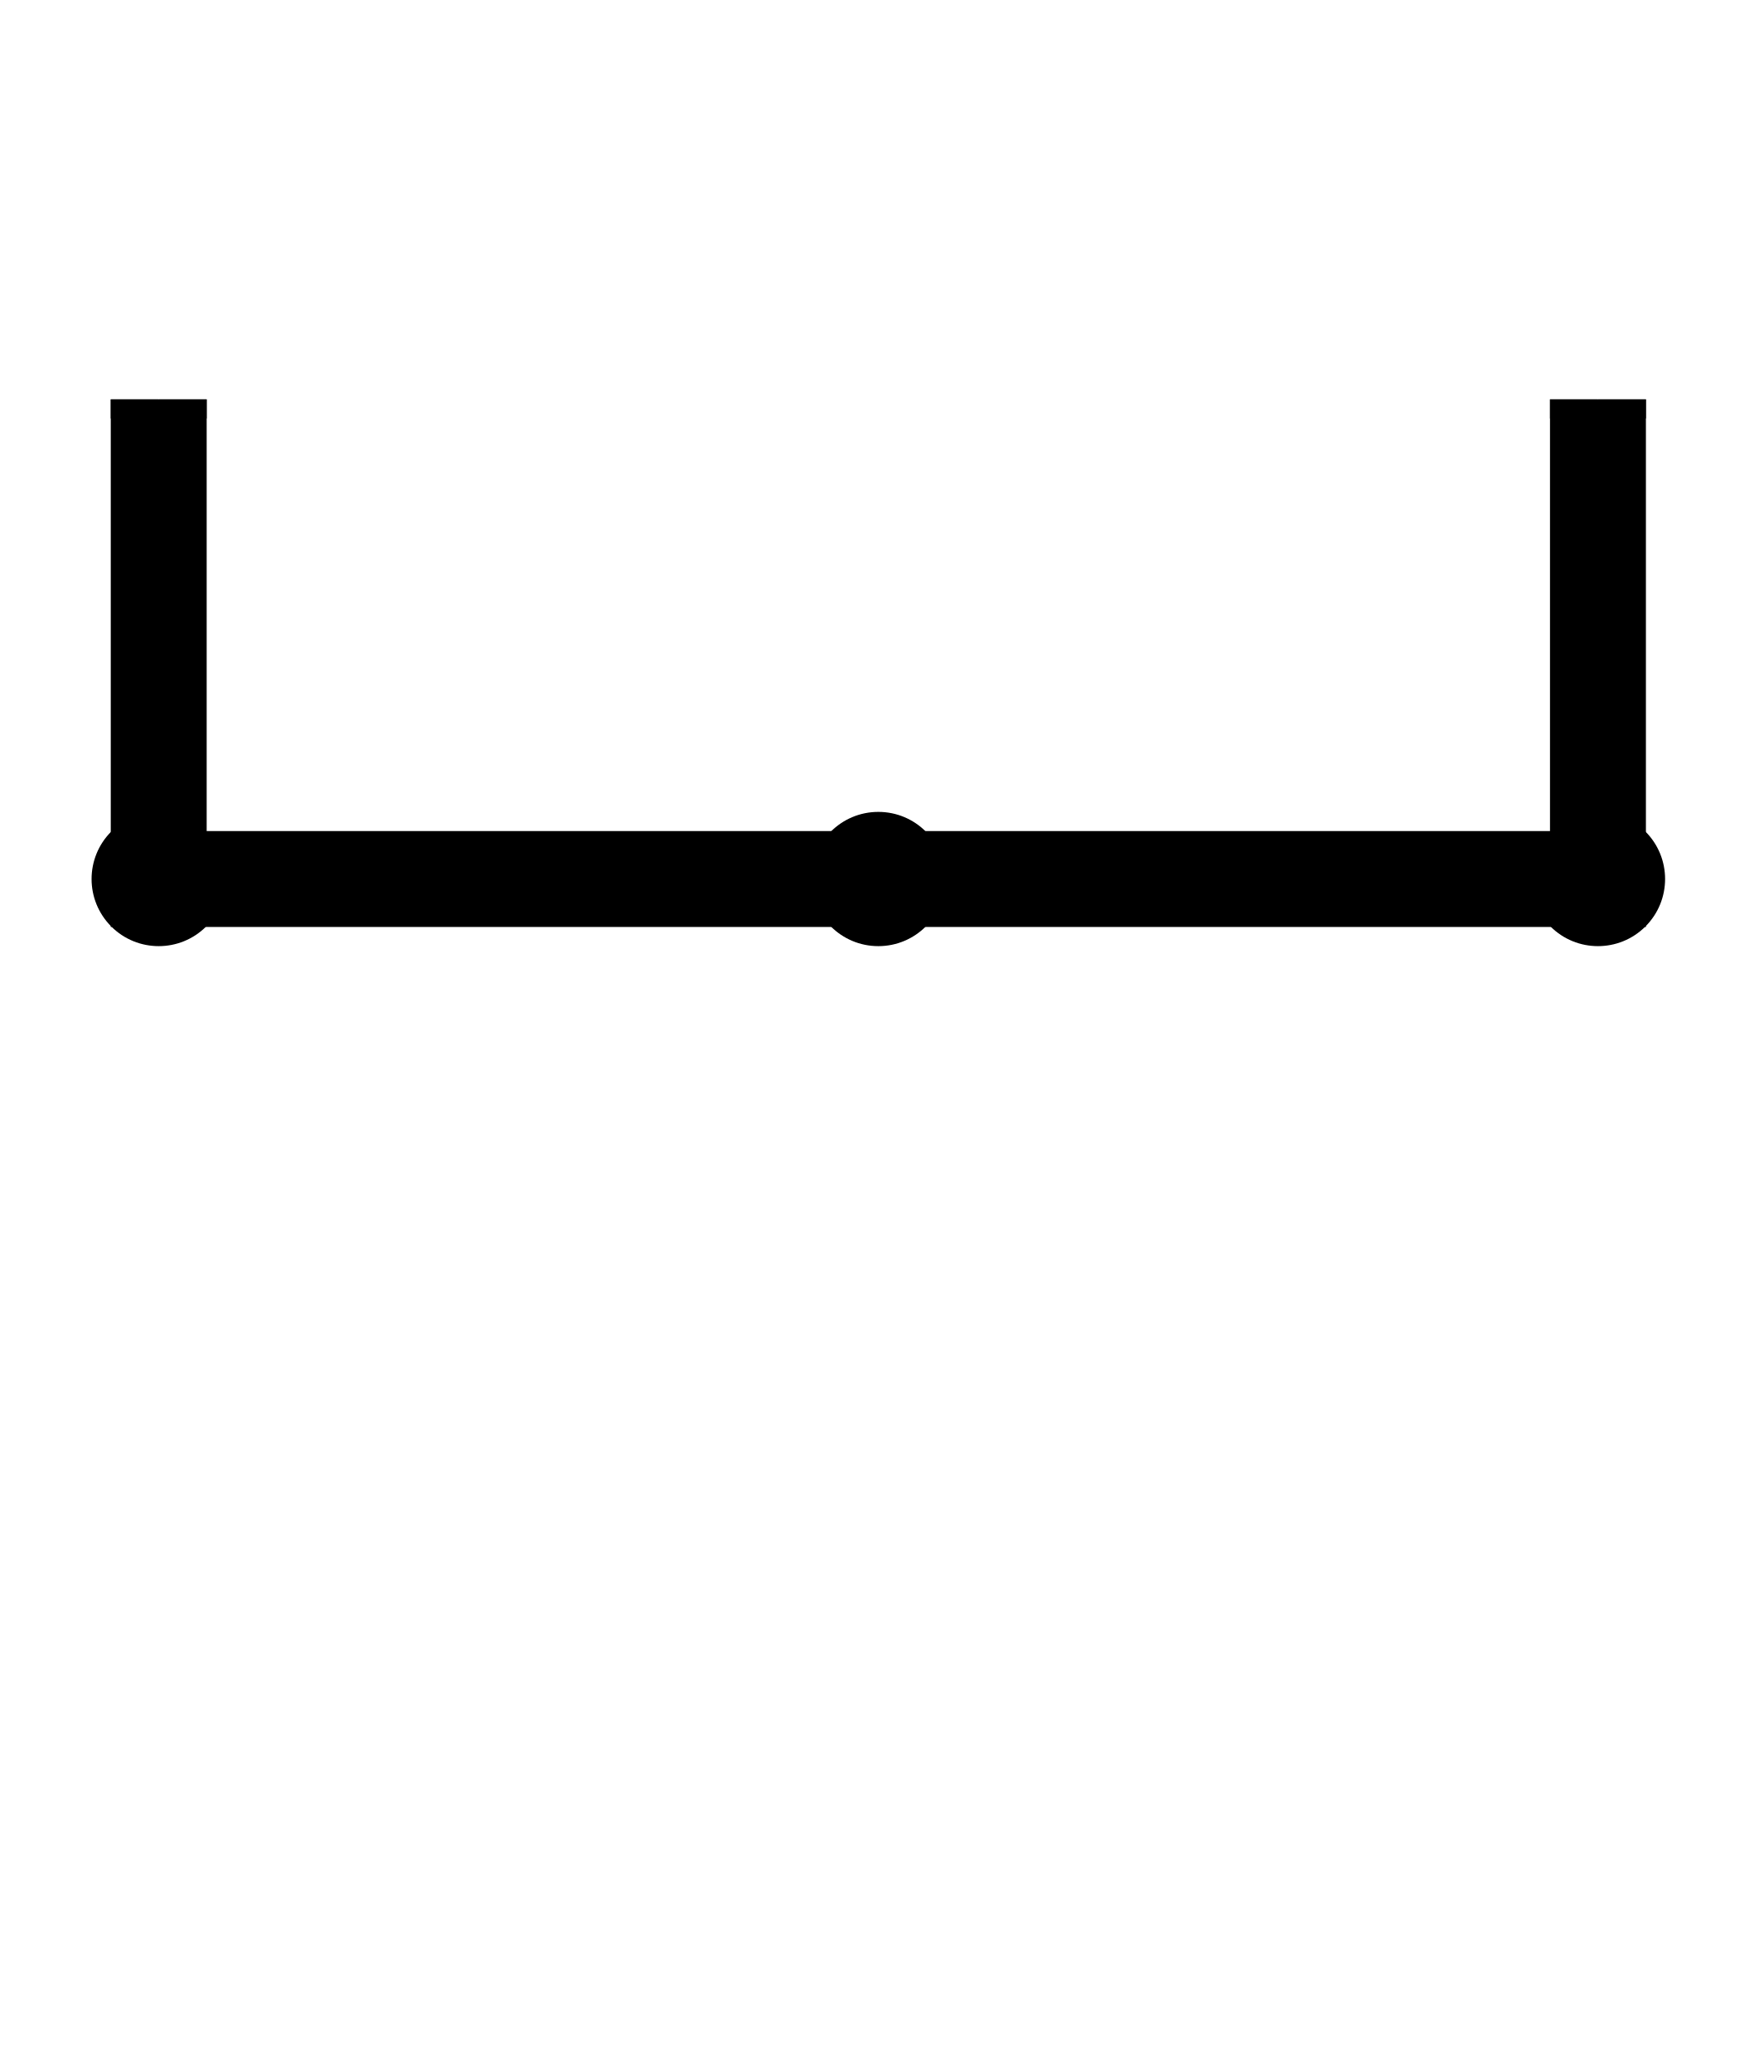
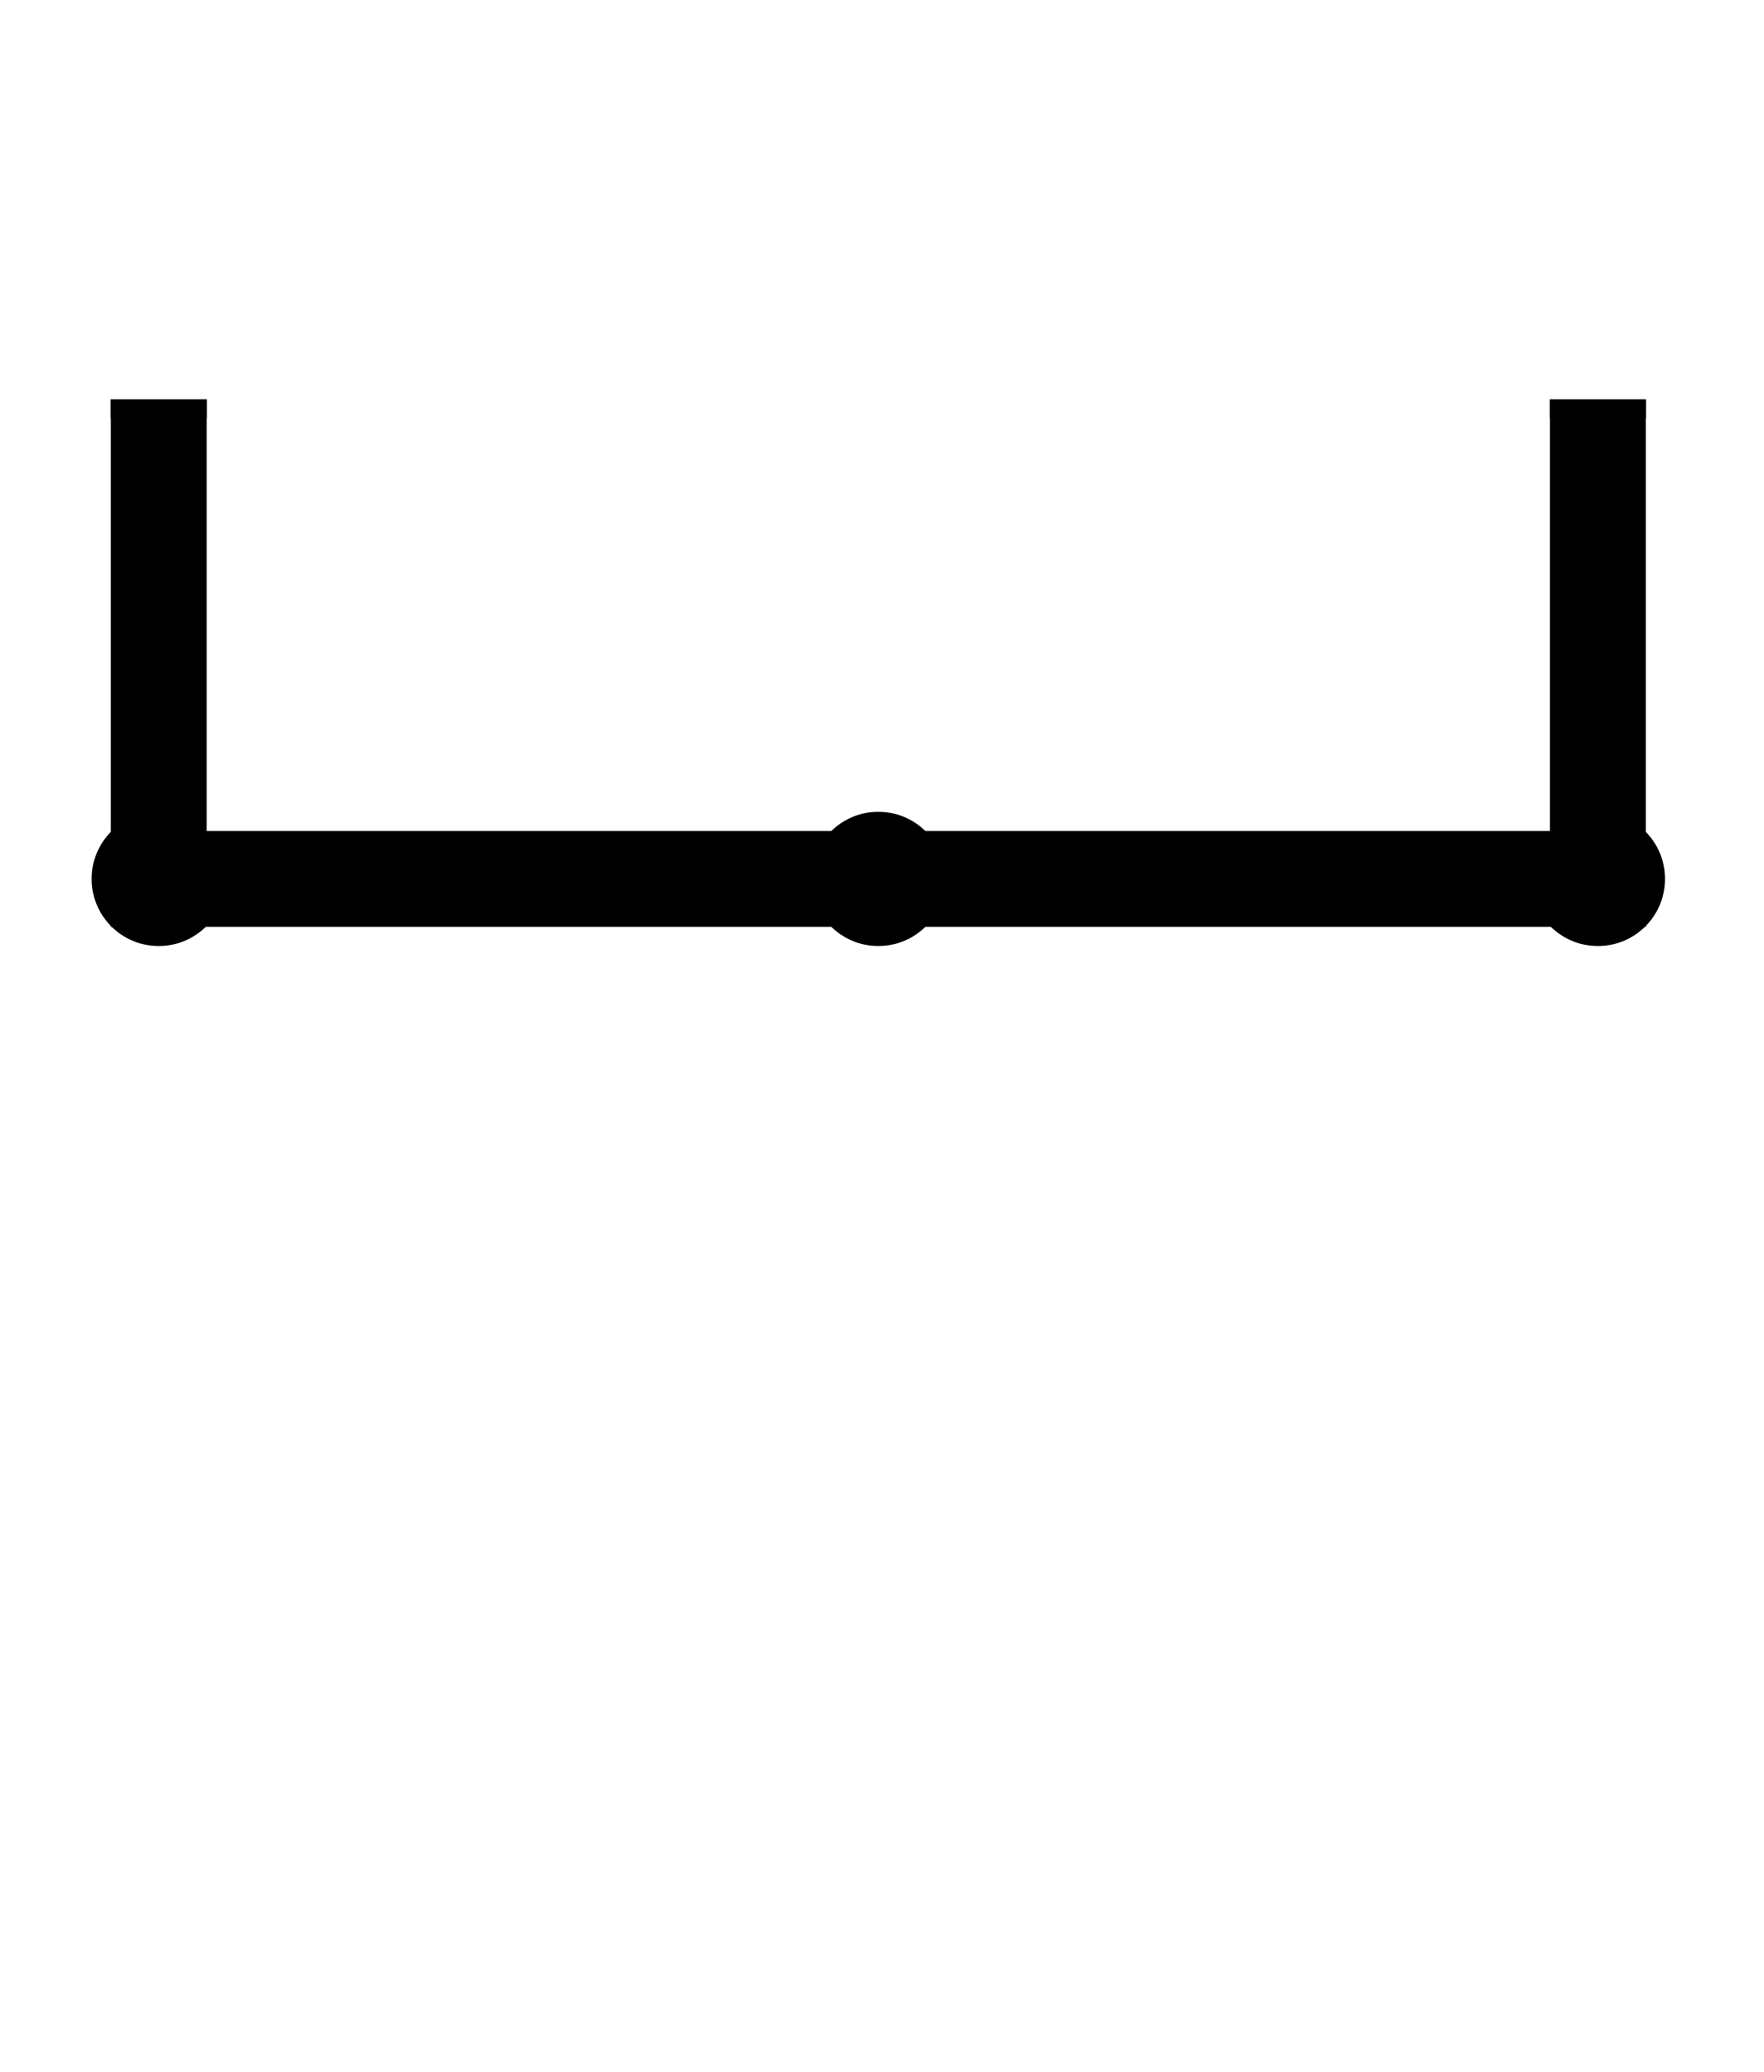
<svg xmlns="http://www.w3.org/2000/svg" viewBox="0 0 19.457 22.86">
  <defs>
-     <marker id="start-14" orient="auto" style="overflow:visible">
-       <path class="mk-se" d="M 0,0 V -0.5 H 0.2 L 0,0 v 0.5 h 0.2 z" />
+     <marker id="s1" orient="auto" style="overflow:visible">
+       <path d="M0 0v-.5h.2L0 0v.5h.2z" class="mk-se" />
    </marker>
-     <marker id="joint-55" orient="auto" style="overflow:visible">
-       <circle r="0.7" class="c-blk" style="stroke-width:0.1px" />
+     <marker id="j1" style="overflow:visible">
+       <circle r=".7" class="c-blk" style="stroke-width:.1px" />
    </marker>
-     <marker id="end-28" orient="auto" style="overflow:visible">
-       <path class="mk-se" d="M 0,0 V -0.5 H -0.2 L 0,0 v 0.5 h -0.2 z" />
+     <marker id="e1" orient="auto" style="overflow:visible">
+       <path d="M0 0v-.5h-.2L0 0v.5h-.2z" class="mk-se" />
    </marker>
  </defs>
-   <g transform="translate(-8.465208,-6.787974)">
-     <path d="M 18.159,29.648 V 16.527" class="c-blue" style="display:inline;fill:none;stroke-width:1.054" />
-     <path d="m 10.216,11.194 v 5.292 h 7.938 7.938 v -5.292" stroke="currentColor" style="fill:none;stroke-width:1.058;marker-start:url(#start-14);marker-mid:url(#joint-55);marker-end:url(#end-28)" />
-   </g>
+   <path d="M18.159 29.648V16.527" class="c-blue" style="fill:none;stroke-width:1.054" transform="translate(-8.465 -6.788)" />
+   <path stroke="currentColor" d="M10.216 11.194v5.291h7.938 7.937v-5.291" style="fill:none;stroke-width:1.058;marker-start:url(#s1);marker-mid:url(#j1);marker-end:url(#e1)" transform="translate(-8.465 -6.788)" />
</svg>
